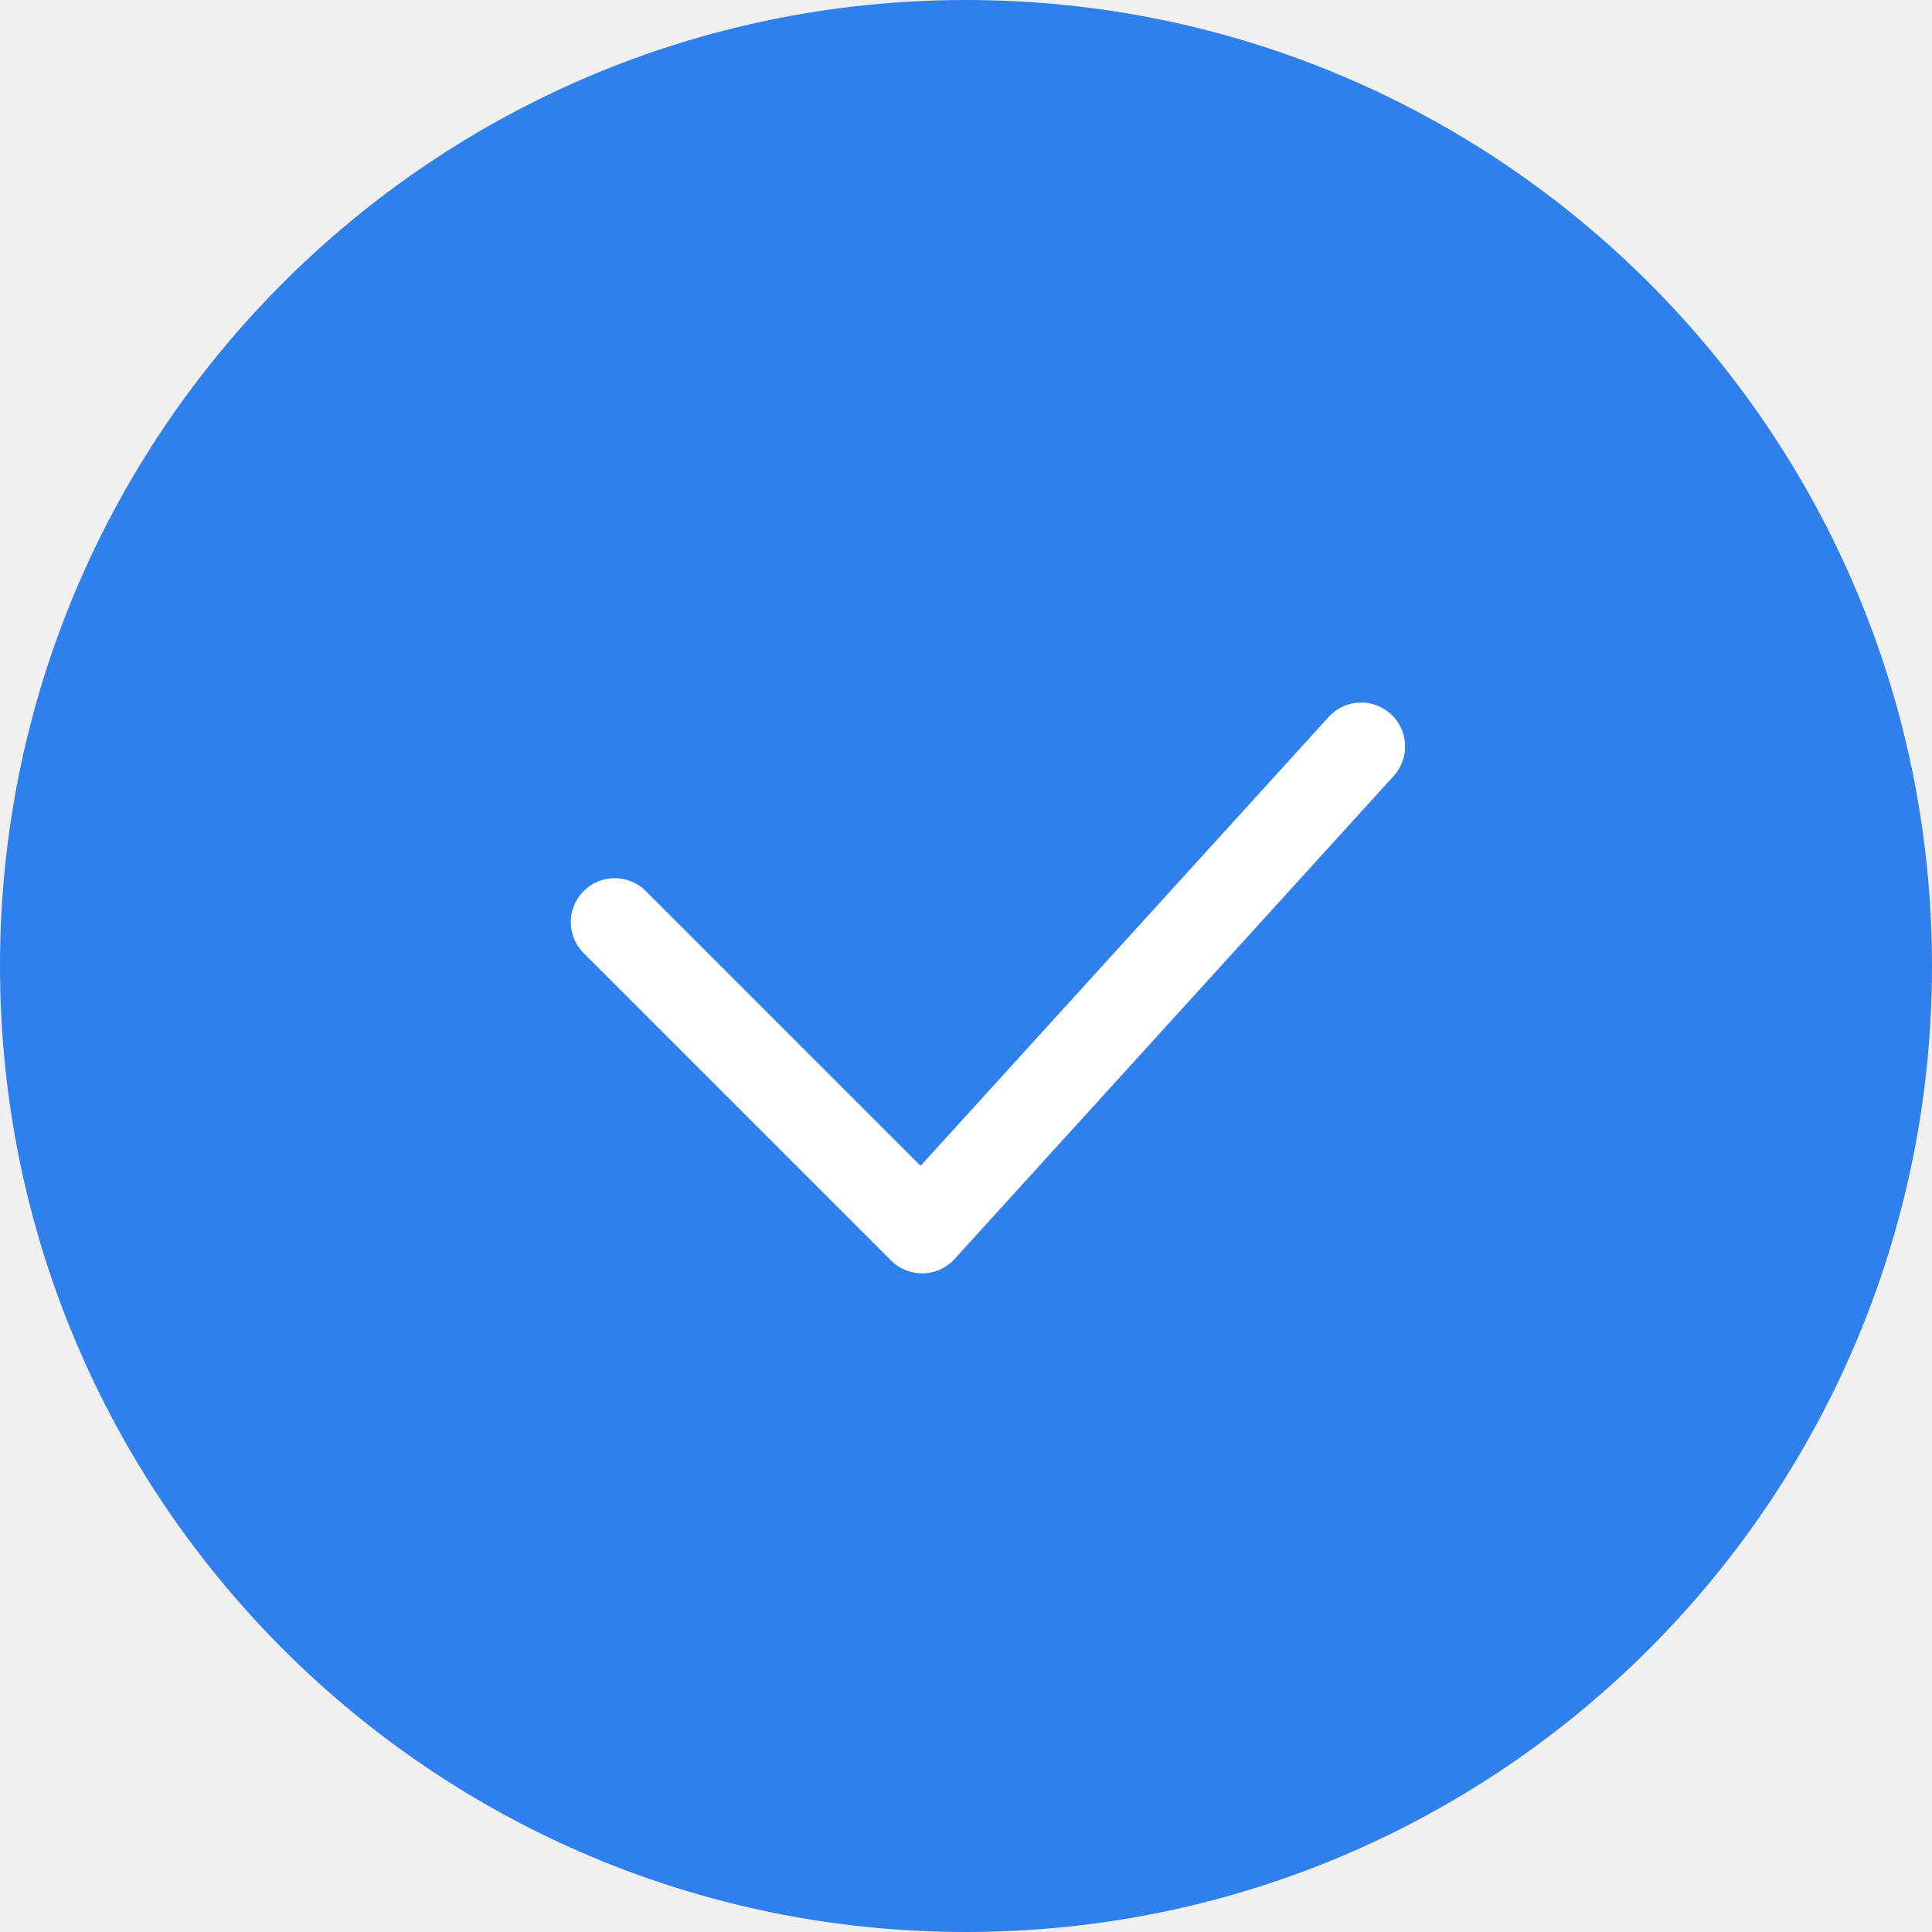
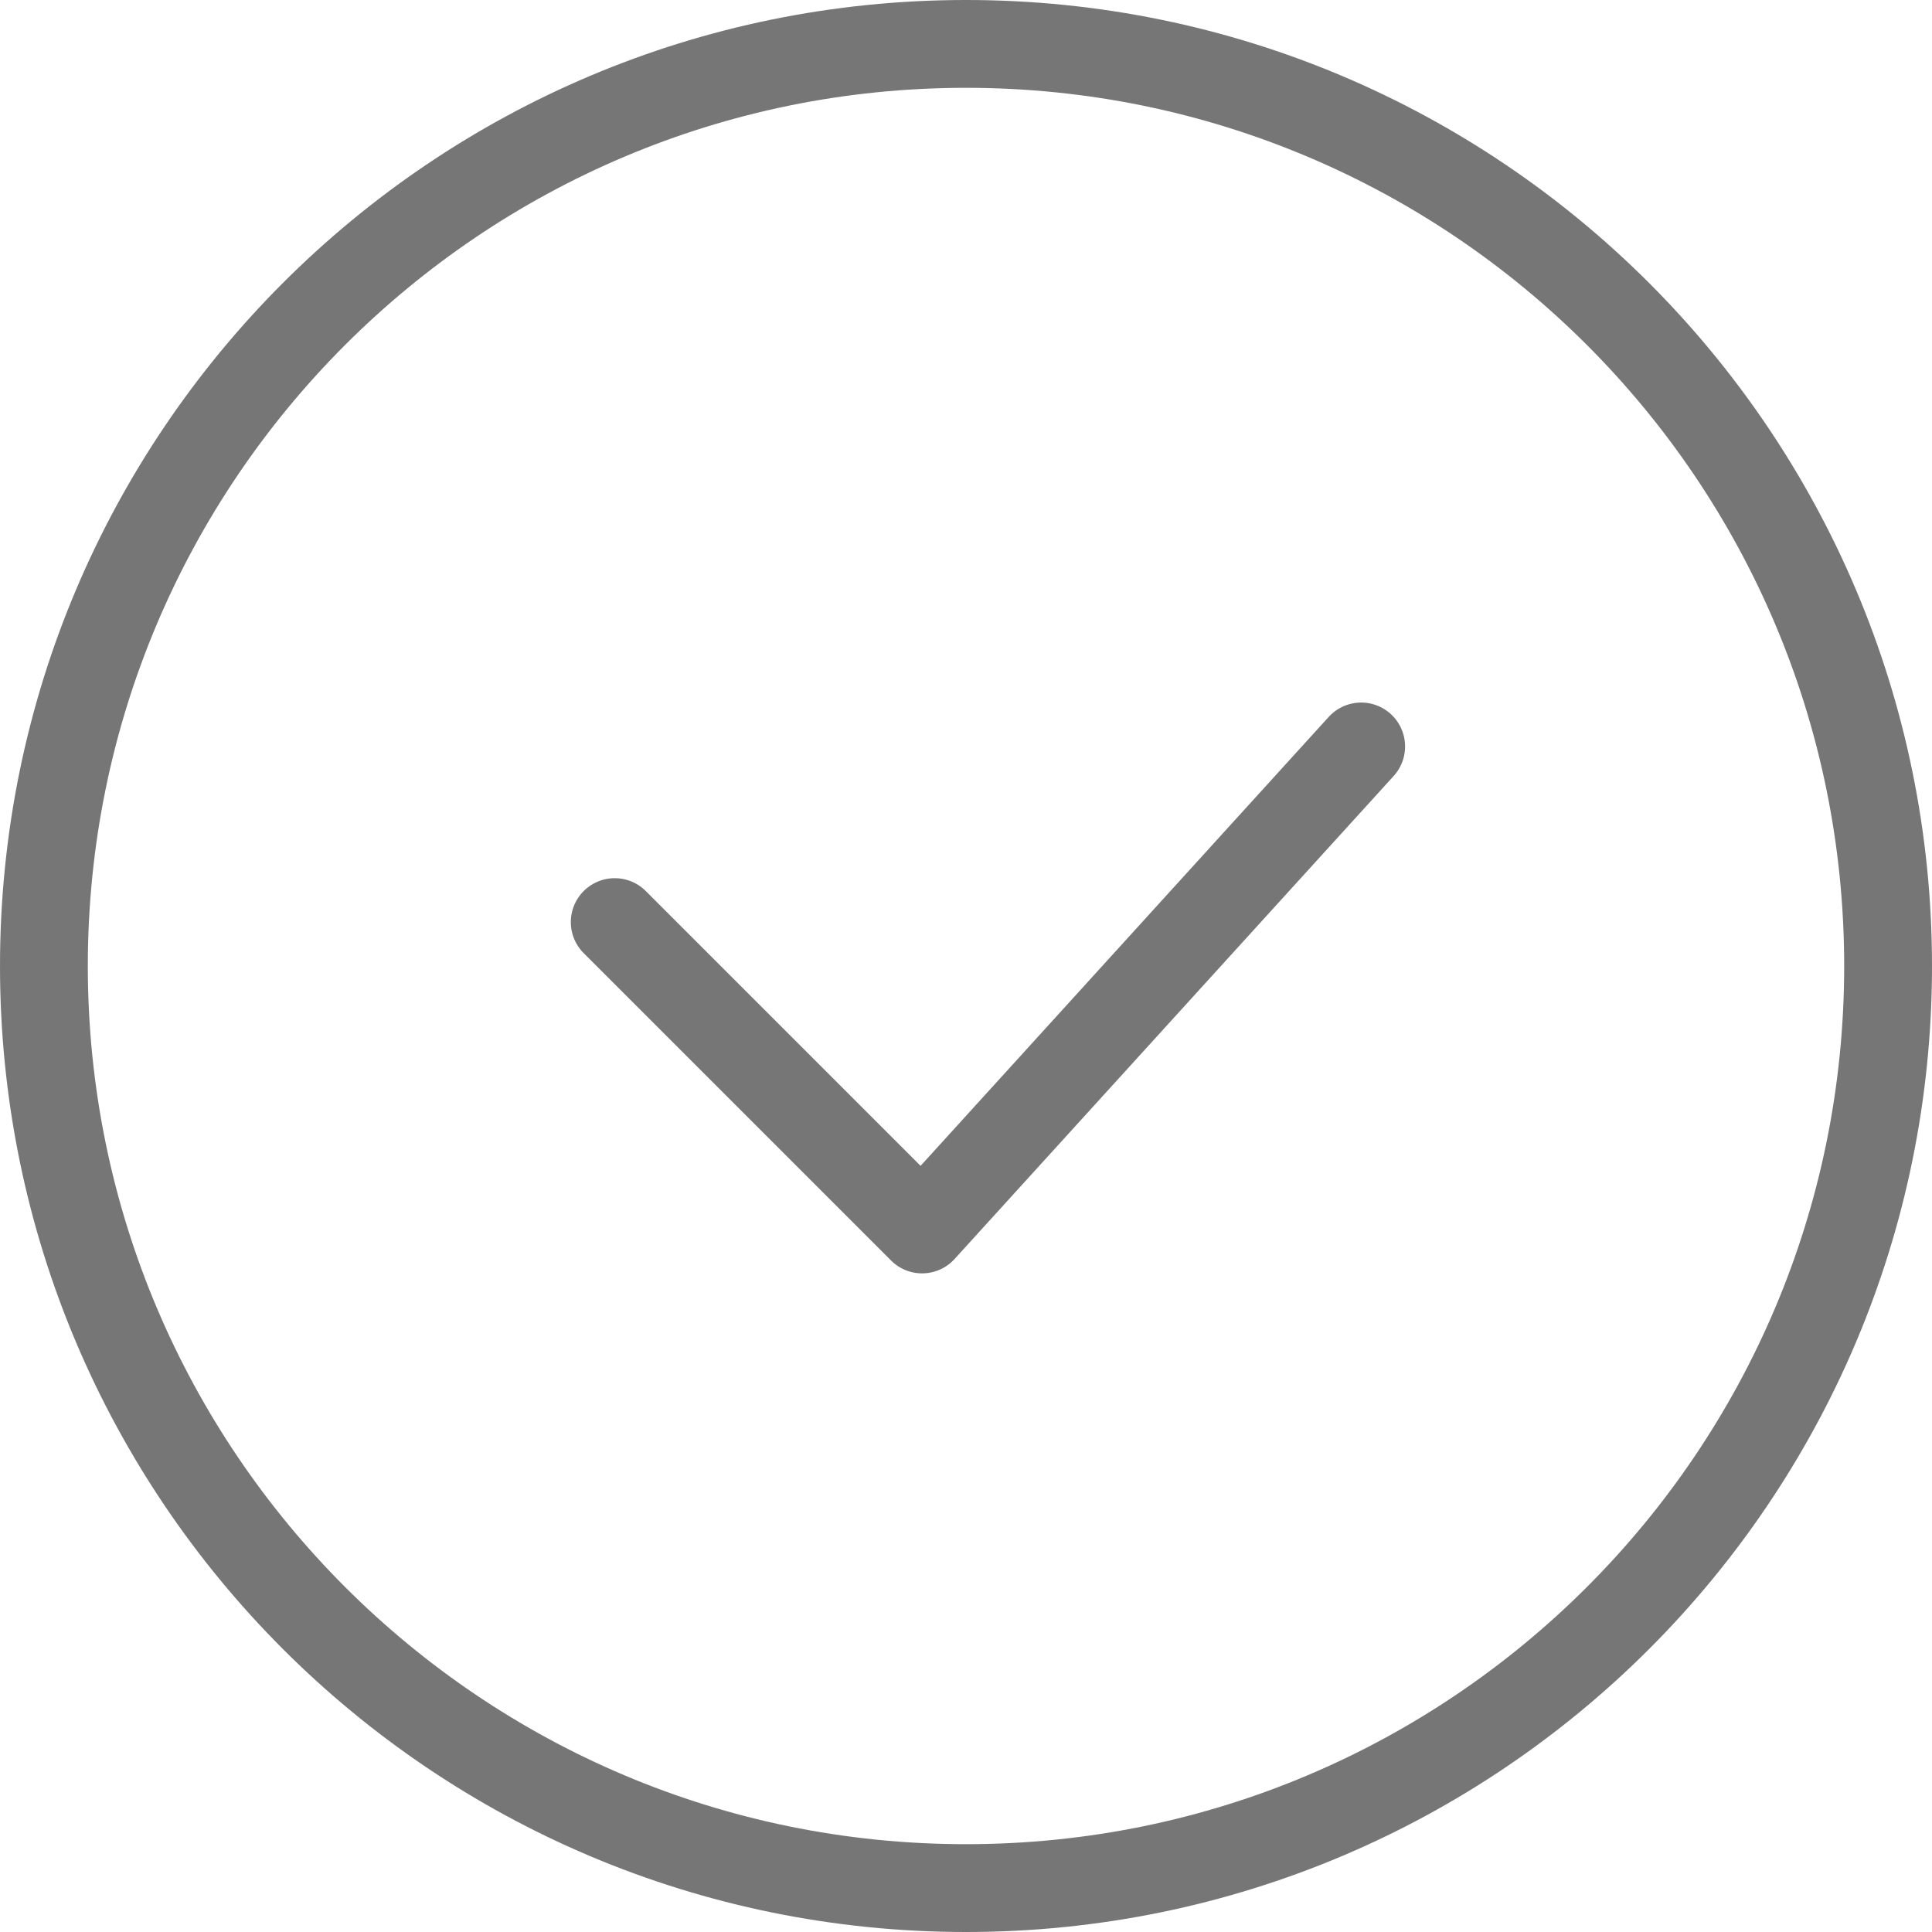
<svg xmlns="http://www.w3.org/2000/svg" width="22" height="22" viewBox="0 0 22 22" fill="none">
-   <circle cx="11" cy="11" r="11" fill="#2F80ED" />
-   <path d="M15.5 8.5L10.5 14L7 10.5" stroke="white" stroke-linecap="round" stroke-linejoin="round" />
+   <rect width="22" height="22" fill="#E5E5E5" />
+   <g id="modal" clip-path="url(#clip0_1959_1974)">
+     <rect id="Rectangle 57" x="-27.5" y="-258.5" width="519" height="711" rx="9.5" fill="white" stroke="#C4C4C4" />
+     <g id="check-point">
+       <g id="check-box">
+         <circle id="Ellipse 1" cx="11" cy="11" r="10.5" stroke="#767676" />
+         <path id="Vector" d="M15.5 8.5L10.5 14L7 10.5" stroke="#767676" stroke-linecap="round" stroke-linejoin="round" />
+       </g>
+     </g>
+   </g>
+   <g id="Updating Arrows">
+ </g>
+   <defs>
+     <clipPath id="clip0_1959_1974">
+       <rect width="520" height="712" fill="white" transform="translate(-28 -259)" />
+     </clipPath>
+   </defs>
</svg>
